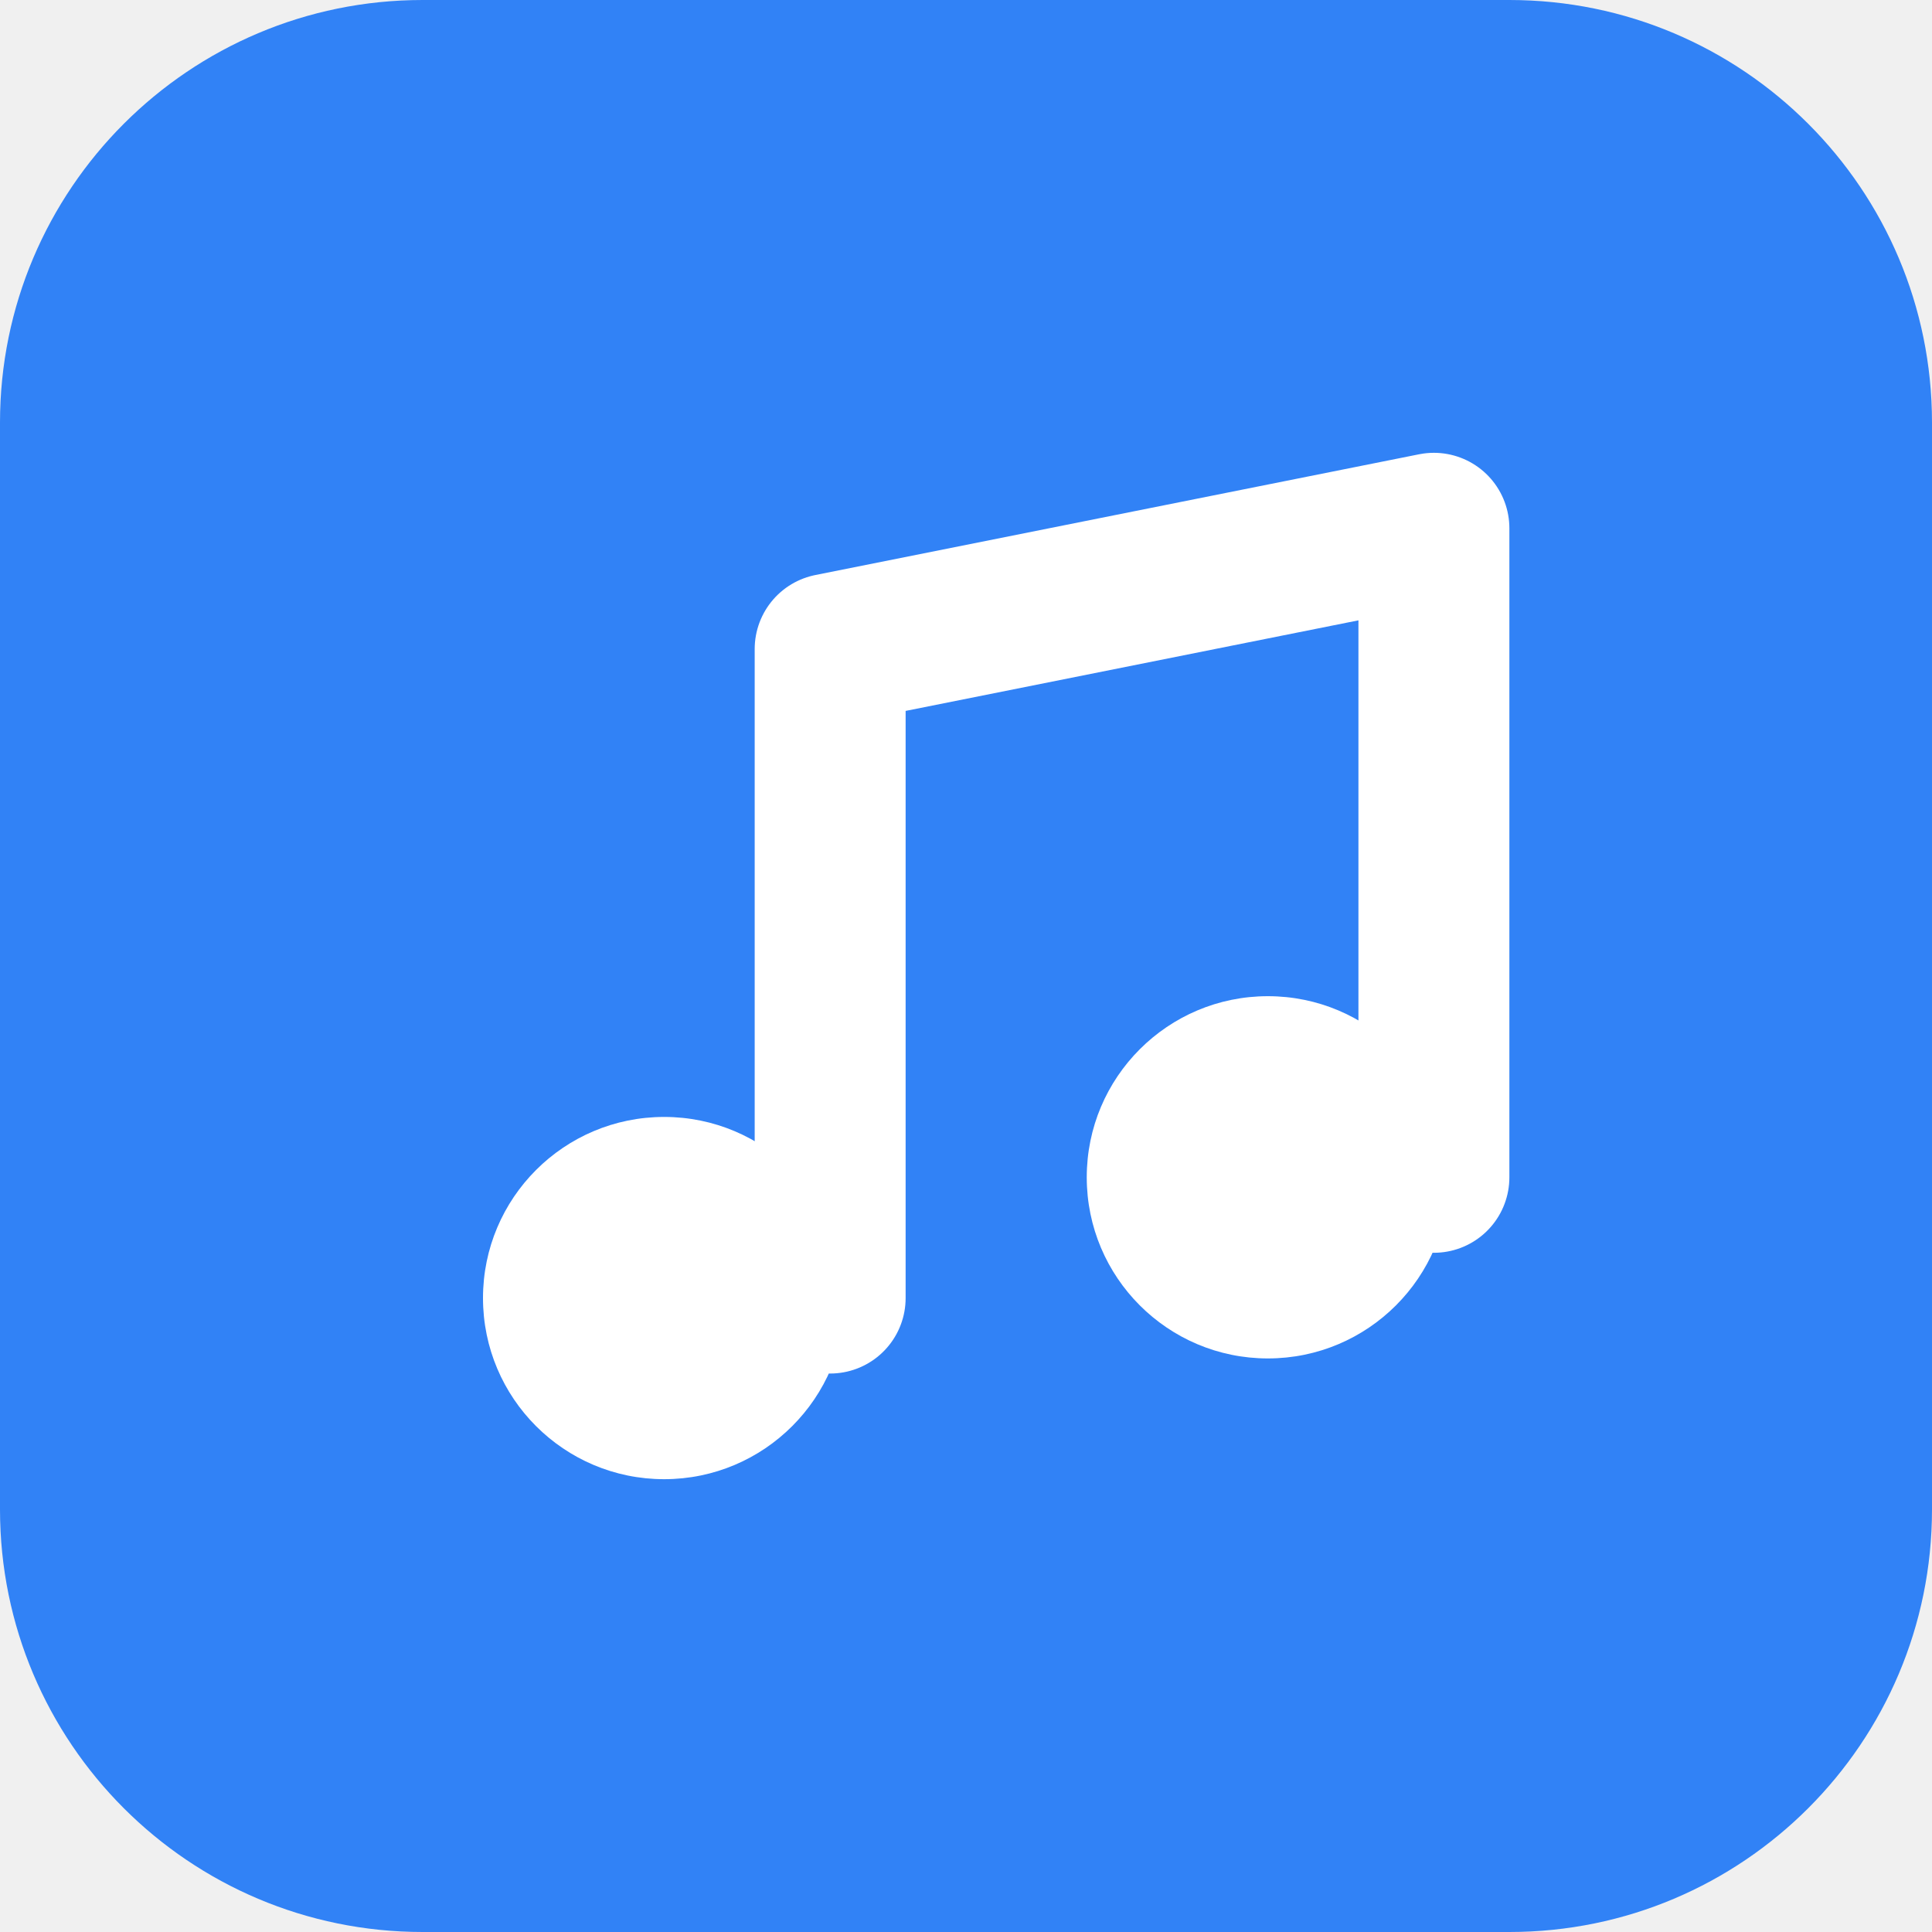
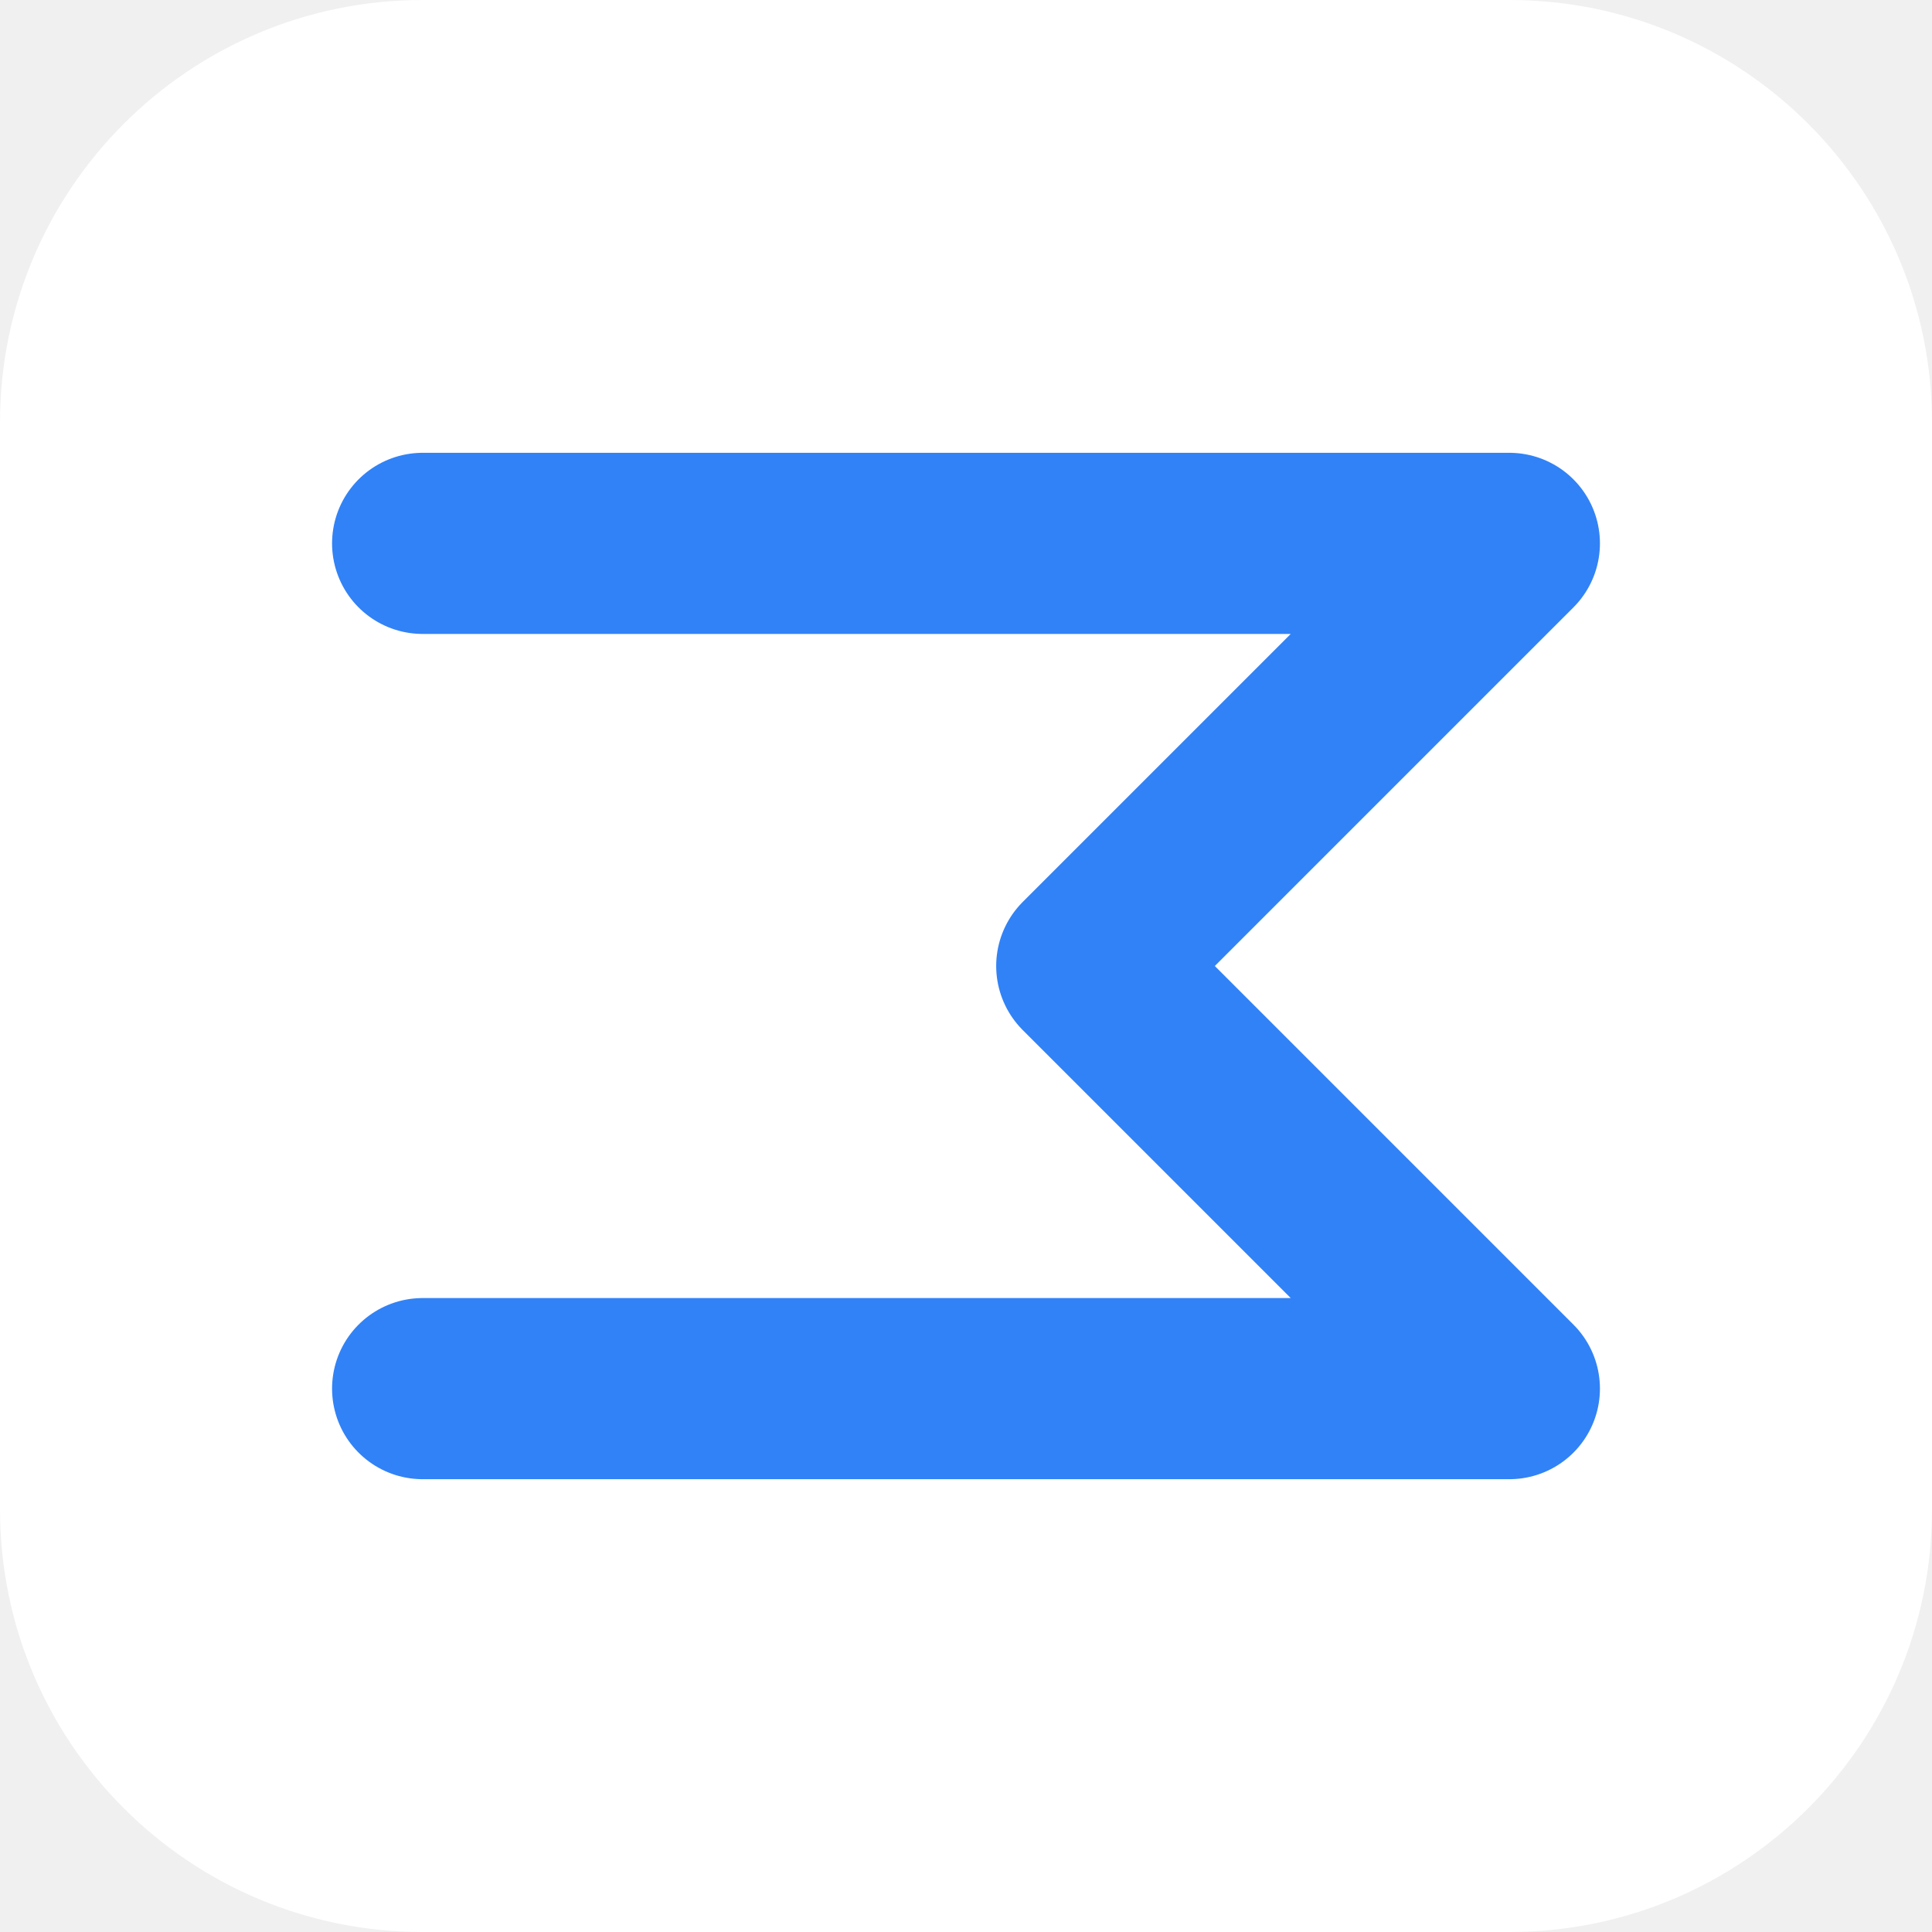
<svg xmlns="http://www.w3.org/2000/svg" viewBox="0 0 64 64" fill="none">
-   <rect width="64" height="64" rx="14" fill="#3182f6" />
-   <circle cx="22" cy="43" r="6" fill="#ffffff" />
-   <circle cx="42" cy="39" r="6" fill="#ffffff" />
-   <path d="M27.5 43V21.5L47.5 17.5V39" stroke="#ffffff" stroke-width="5" stroke-linecap="round" stroke-linejoin="round" />
+   <rect width="64" height="64" rx="14" fill="#ffffff" />
+   <path d="M14 18H50L36 32L50 46H14" stroke="#3182f6" stroke-width="6" stroke-linecap="round" stroke-linejoin="round" />
</svg>
